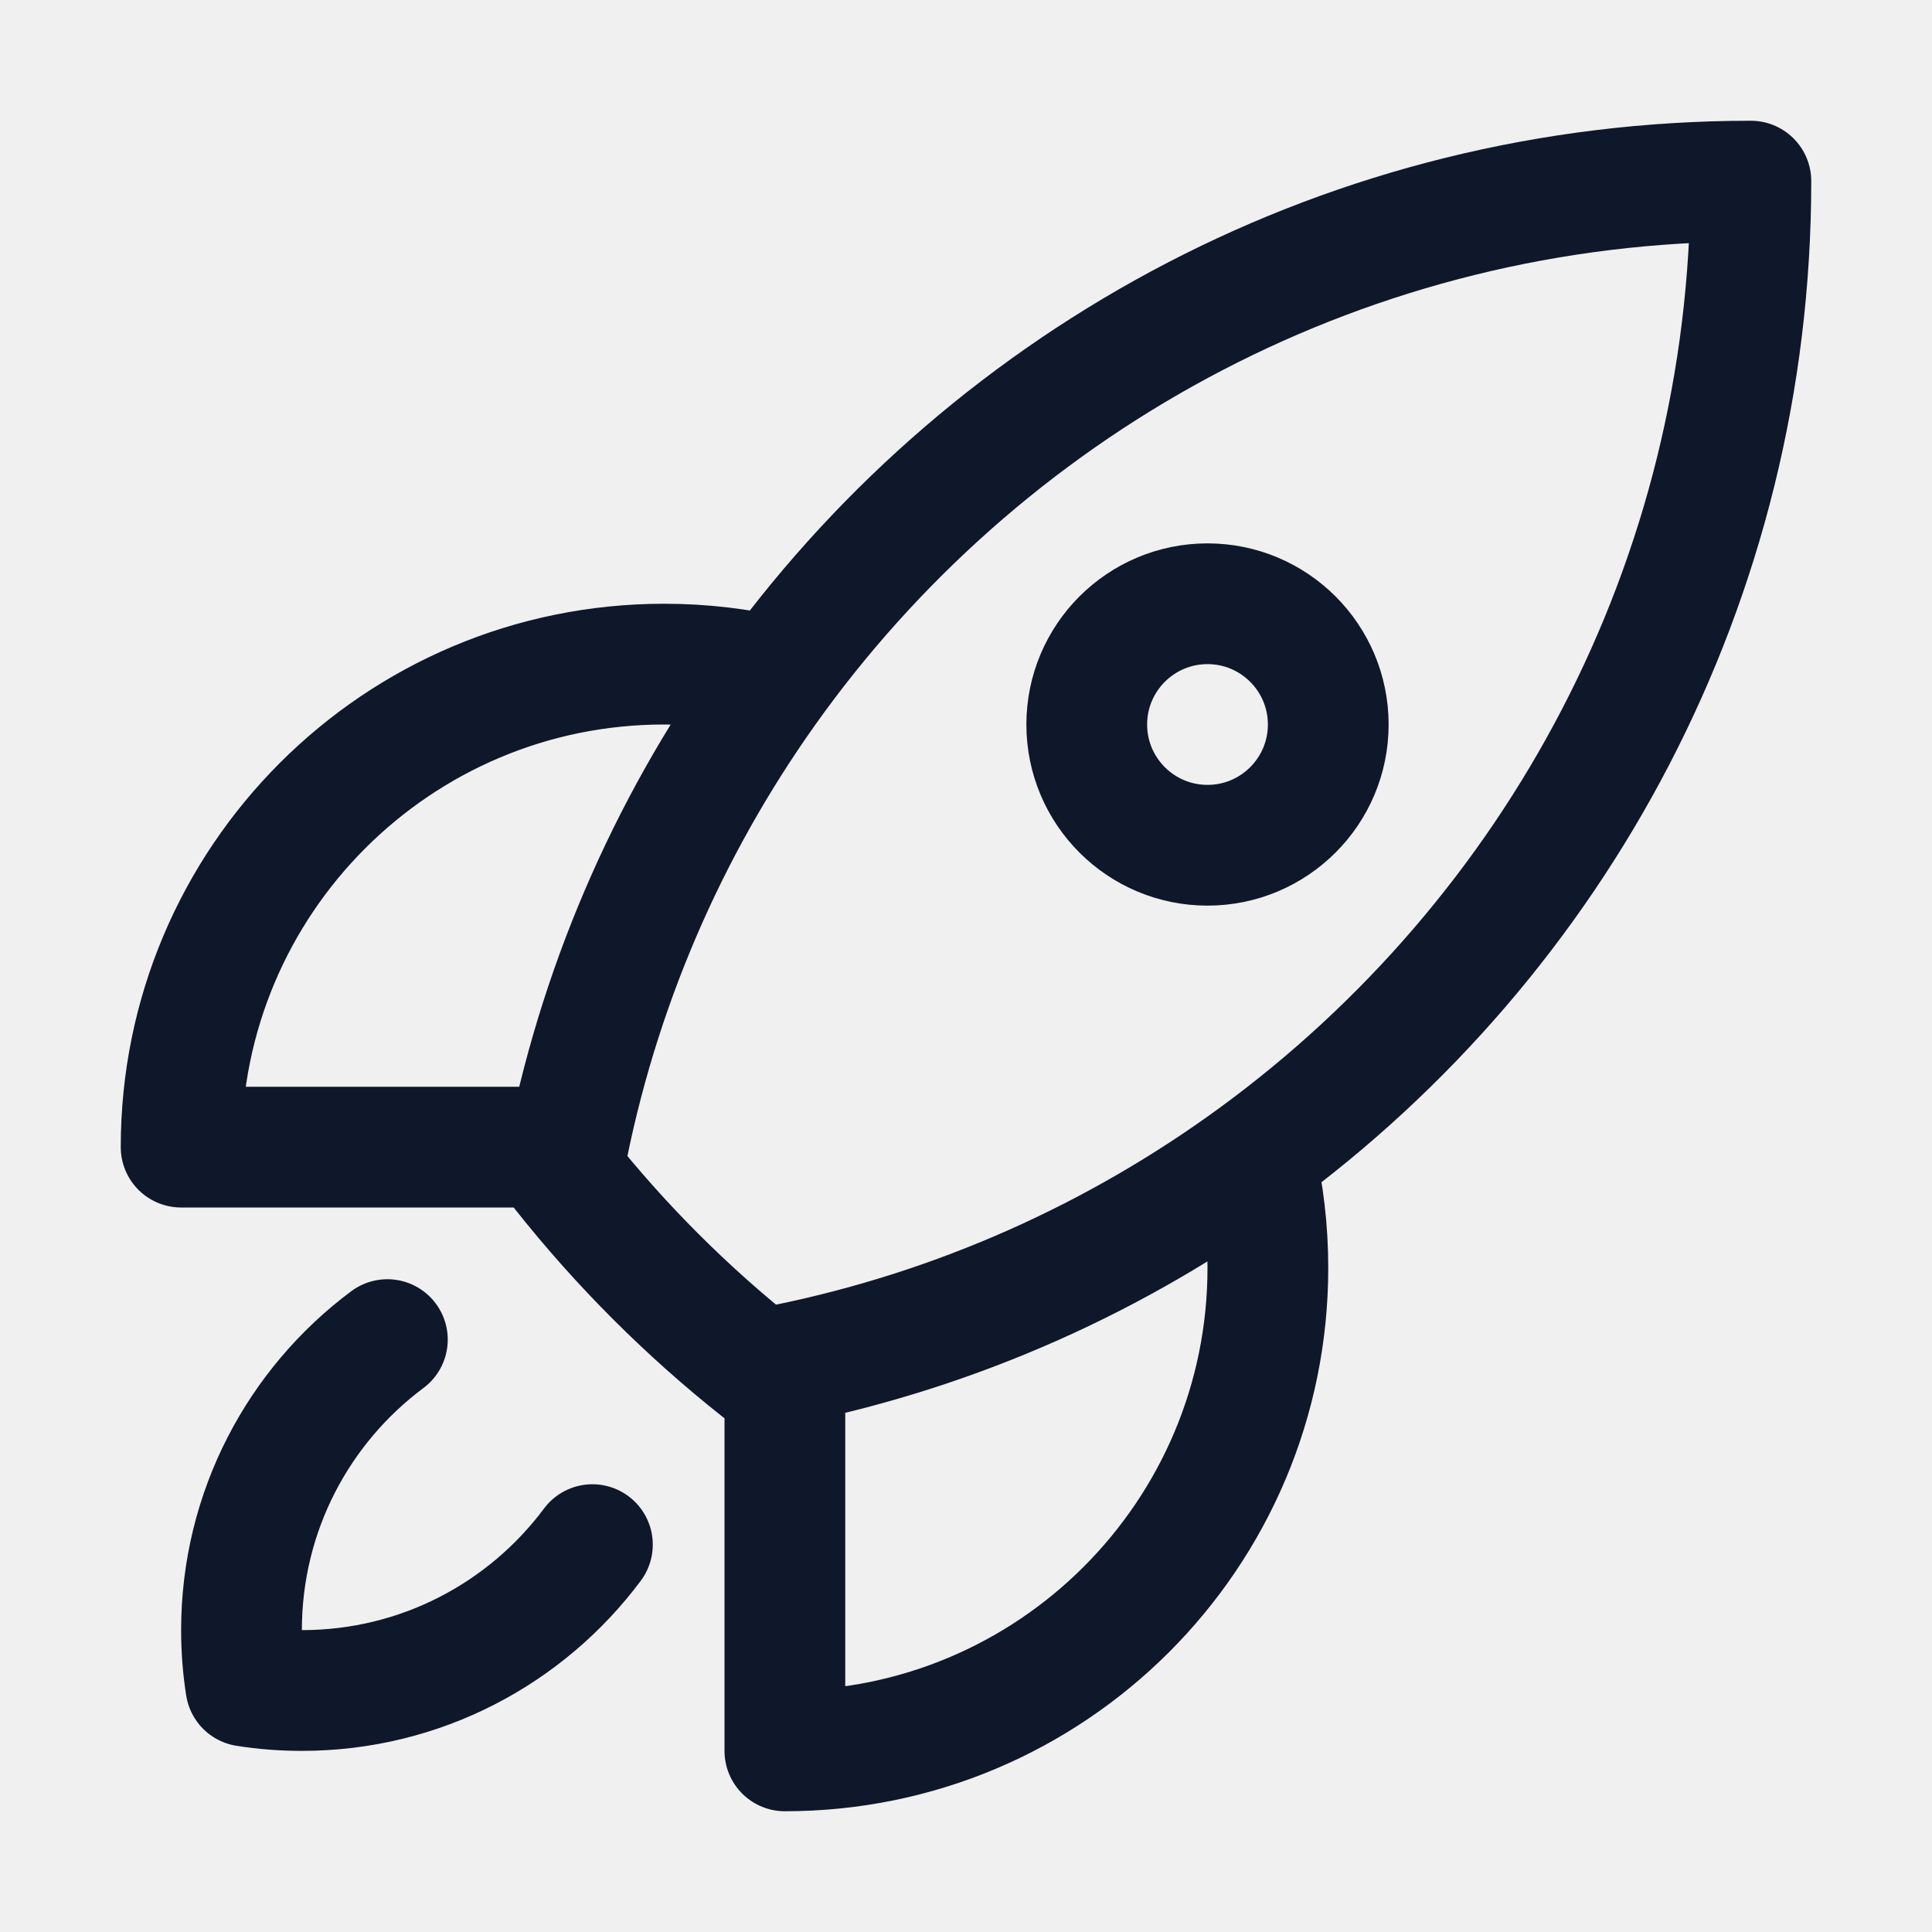
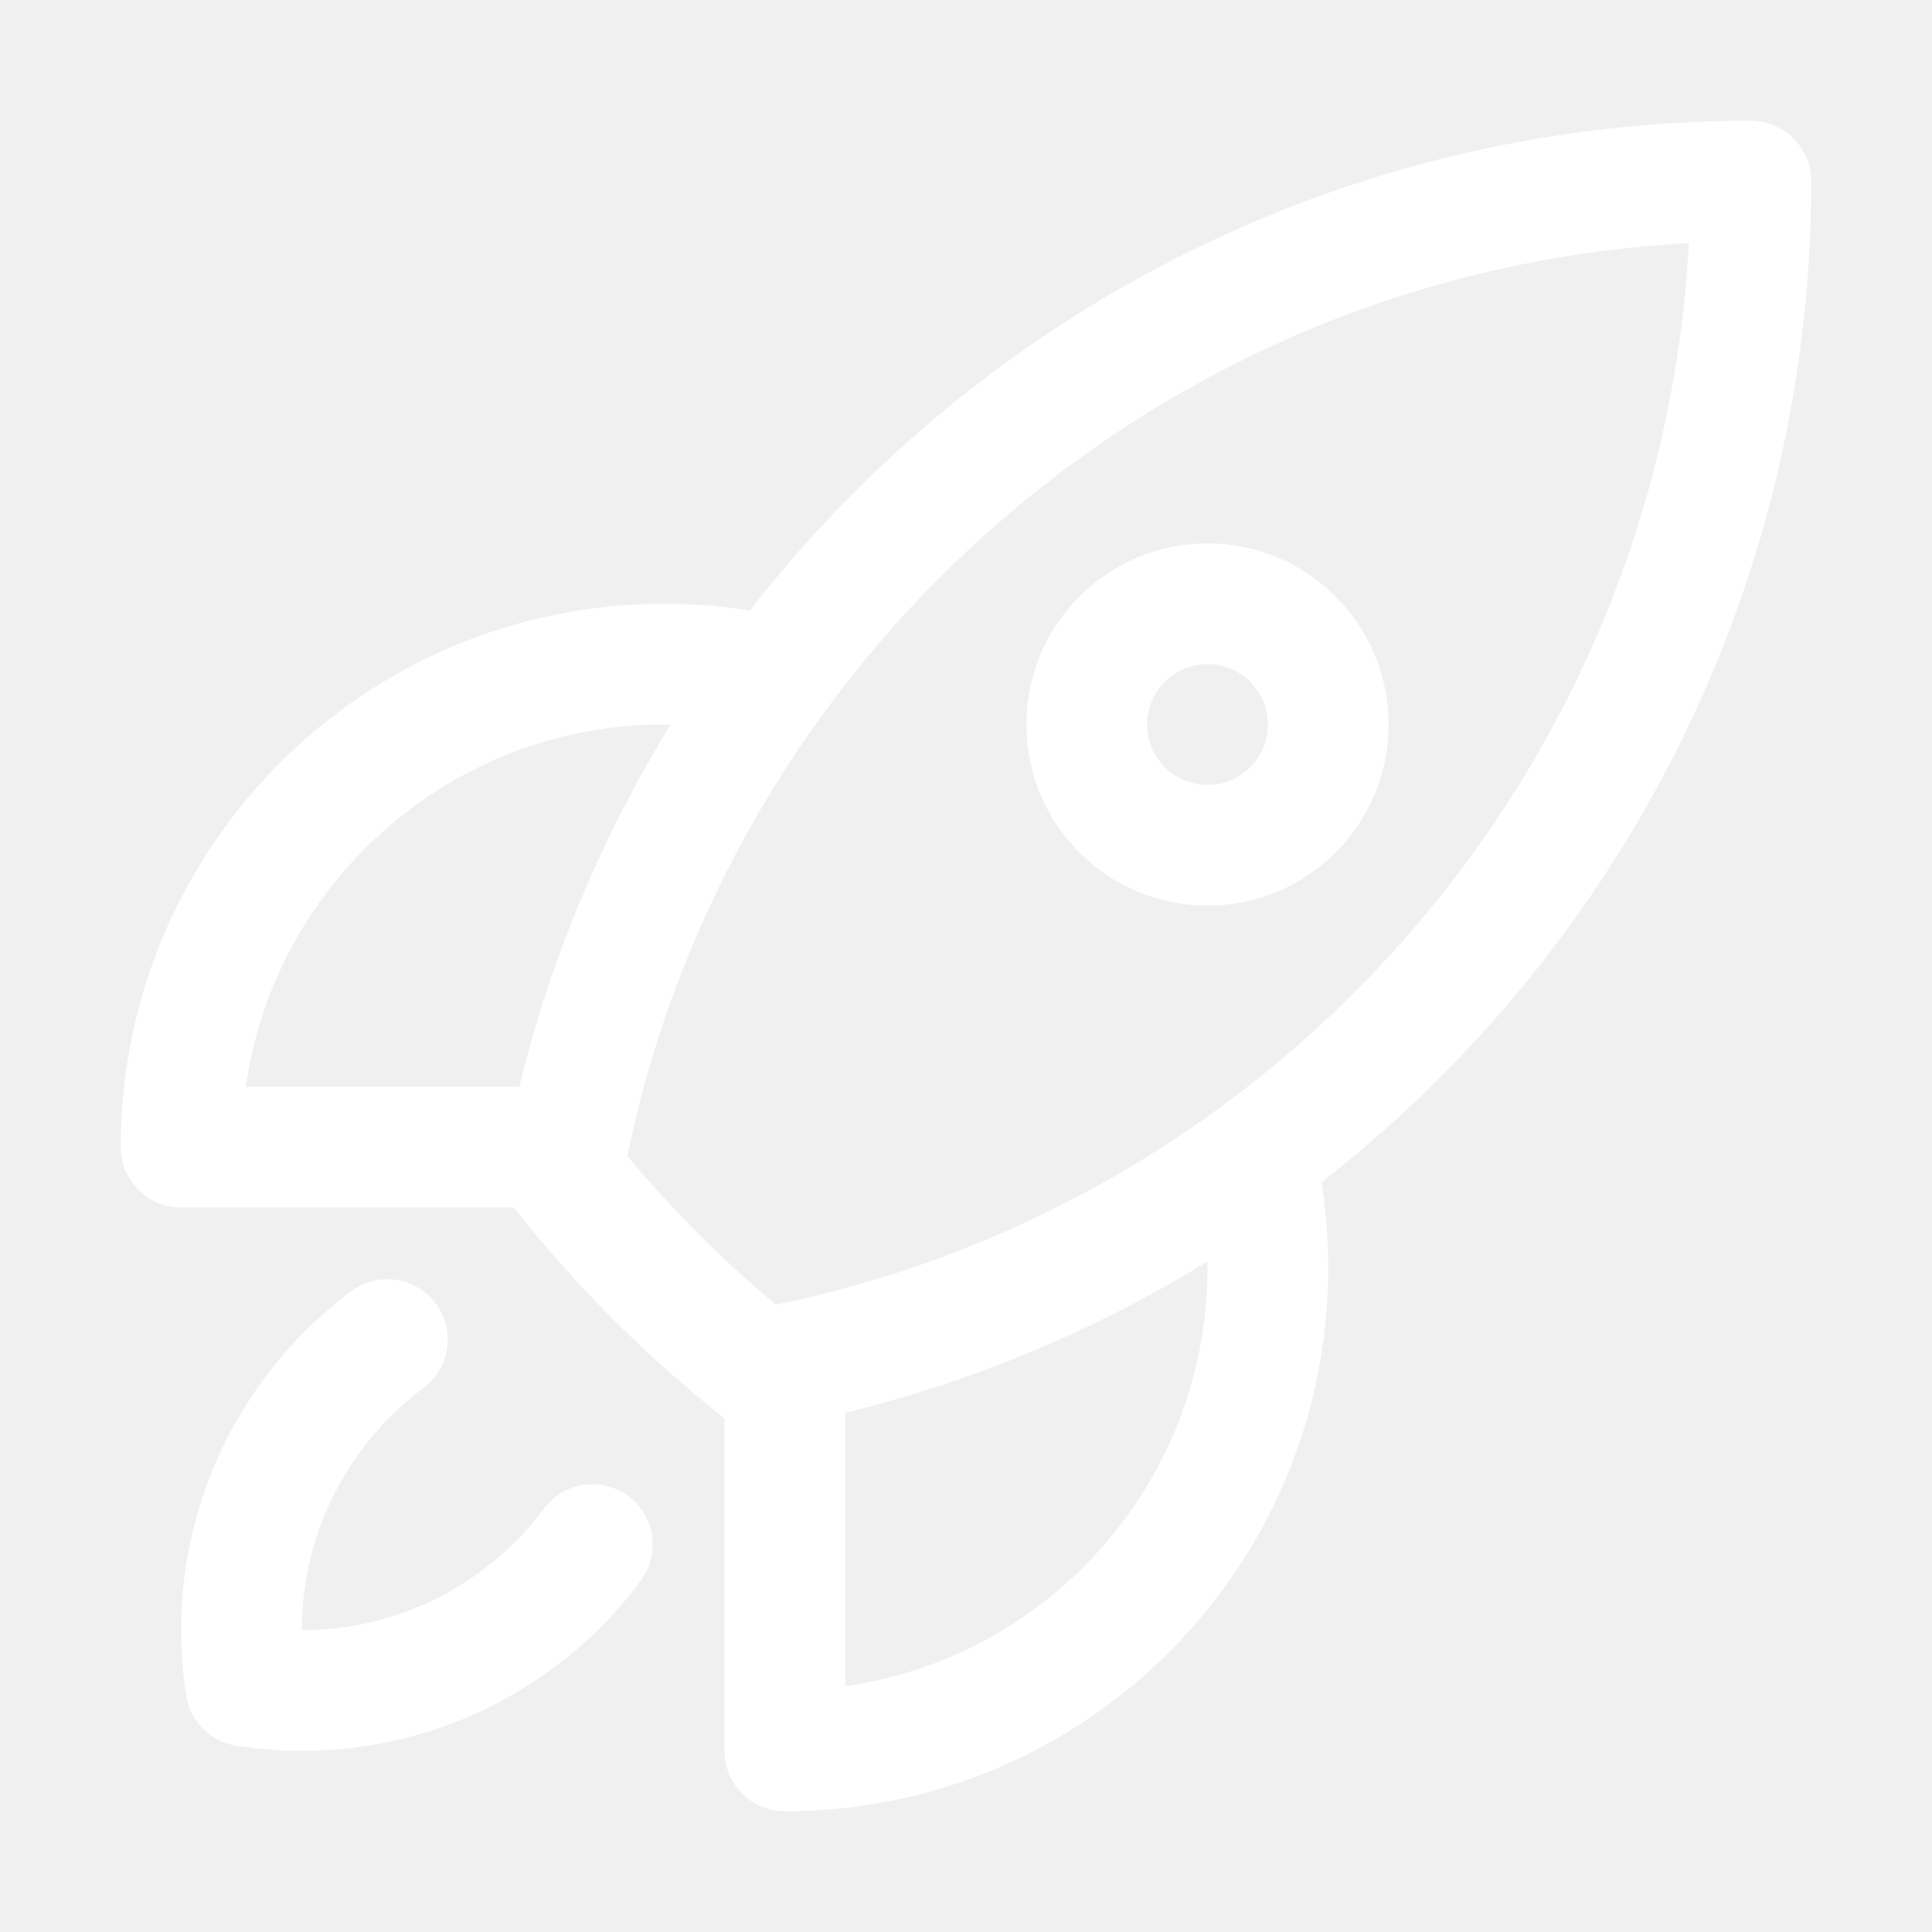
<svg xmlns="http://www.w3.org/2000/svg" width="24" height="24" viewBox="0 0 24 24" fill="none">
-   <path d="M15.59 14.37C15.695 14.813 15.75 15.275 15.75 15.75C15.75 19.064 13.064 21.75 9.75 21.75V16.95M15.59 14.37C19.324 11.641 21.75 7.229 21.75 2.25C16.771 2.25 12.36 4.676 9.631 8.41M15.59 14.37C13.882 15.618 11.899 16.514 9.75 16.95M9.631 8.41C9.188 8.305 8.725 8.25 8.25 8.25C4.936 8.25 2.25 10.936 2.25 14.25H7.051M9.631 8.41C8.383 10.118 7.487 12.101 7.051 14.25M9.75 16.95C9.647 16.971 9.543 16.991 9.439 17.01C8.532 16.291 7.71 15.469 6.991 14.562C7.01 14.458 7.03 14.354 7.051 14.25M4.812 16.641C3.712 17.461 3 18.772 3 20.25C3 20.487 3.018 20.72 3.054 20.946C3.281 20.982 3.513 21 3.75 21C5.228 21 6.539 20.288 7.359 19.188M16.5 9C16.5 9.828 15.828 10.5 15 10.5C14.172 10.5 13.5 9.828 13.5 9C13.5 8.172 14.172 7.5 15 7.5C15.828 7.5 16.5 8.172 16.5 9Z" stroke="#0F172A" stroke-width="1.5" stroke-linecap="round" stroke-linejoin="round" />
+   <path d="M15.59 14.37C15.695 14.813 15.75 15.275 15.75 15.75C15.75 19.064 13.064 21.75 9.75 21.75V16.95M15.59 14.37C19.324 11.641 21.75 7.229 21.75 2.25C16.771 2.25 12.36 4.676 9.631 8.41M15.59 14.37C13.882 15.618 11.899 16.514 9.75 16.95M9.631 8.41C9.188 8.305 8.725 8.25 8.25 8.25C4.936 8.25 2.25 10.936 2.25 14.25H7.051M9.631 8.41C8.383 10.118 7.487 12.101 7.051 14.25M9.75 16.95C9.647 16.971 9.543 16.991 9.439 17.01C8.532 16.291 7.71 15.469 6.991 14.562C7.01 14.458 7.03 14.354 7.051 14.25M4.812 16.641C3.712 17.461 3 18.772 3 20.25C3 20.487 3.018 20.72 3.054 20.946C3.281 20.982 3.513 21 3.75 21C5.228 21 6.539 20.288 7.359 19.188M16.5 9C16.5 9.828 15.828 10.5 15 10.5C14.172 10.5 13.5 9.828 13.5 9C13.5 8.172 14.172 7.5 15 7.5C15.828 7.5 16.5 8.172 16.5 9Z" stroke="#FFFFFF" stroke-width="1.5" stroke-linecap="round" stroke-linejoin="round" />
</svg>
